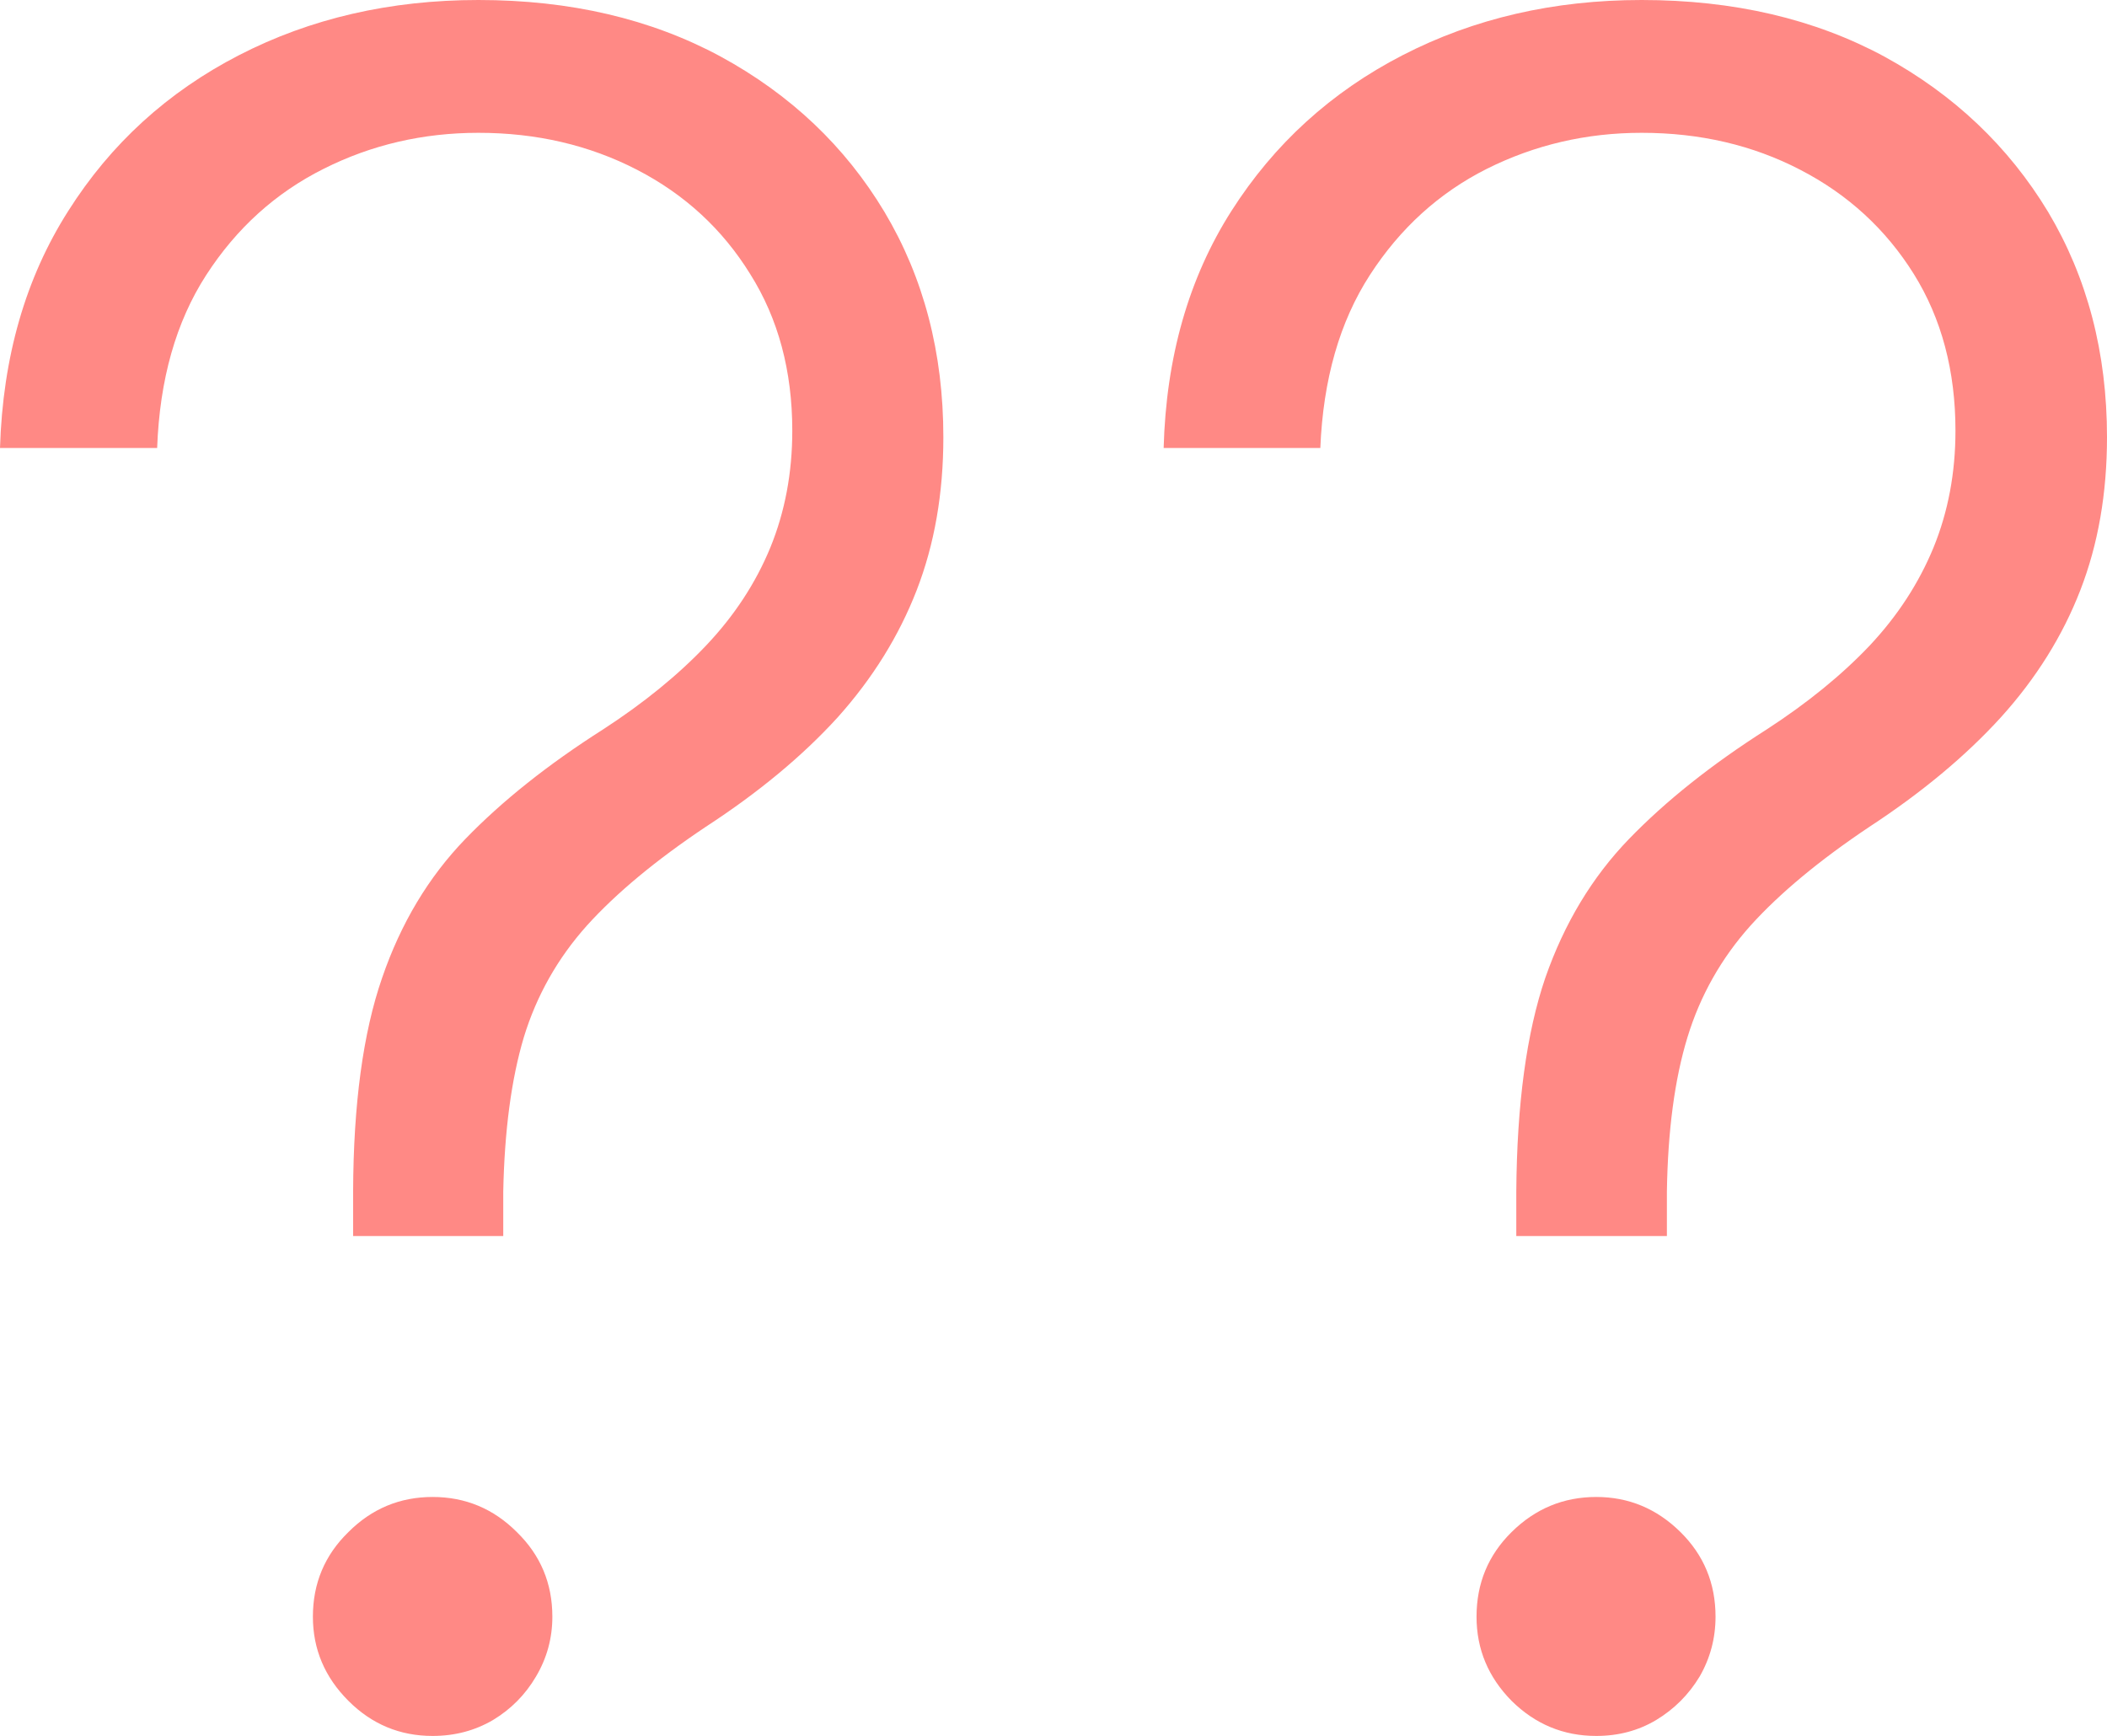
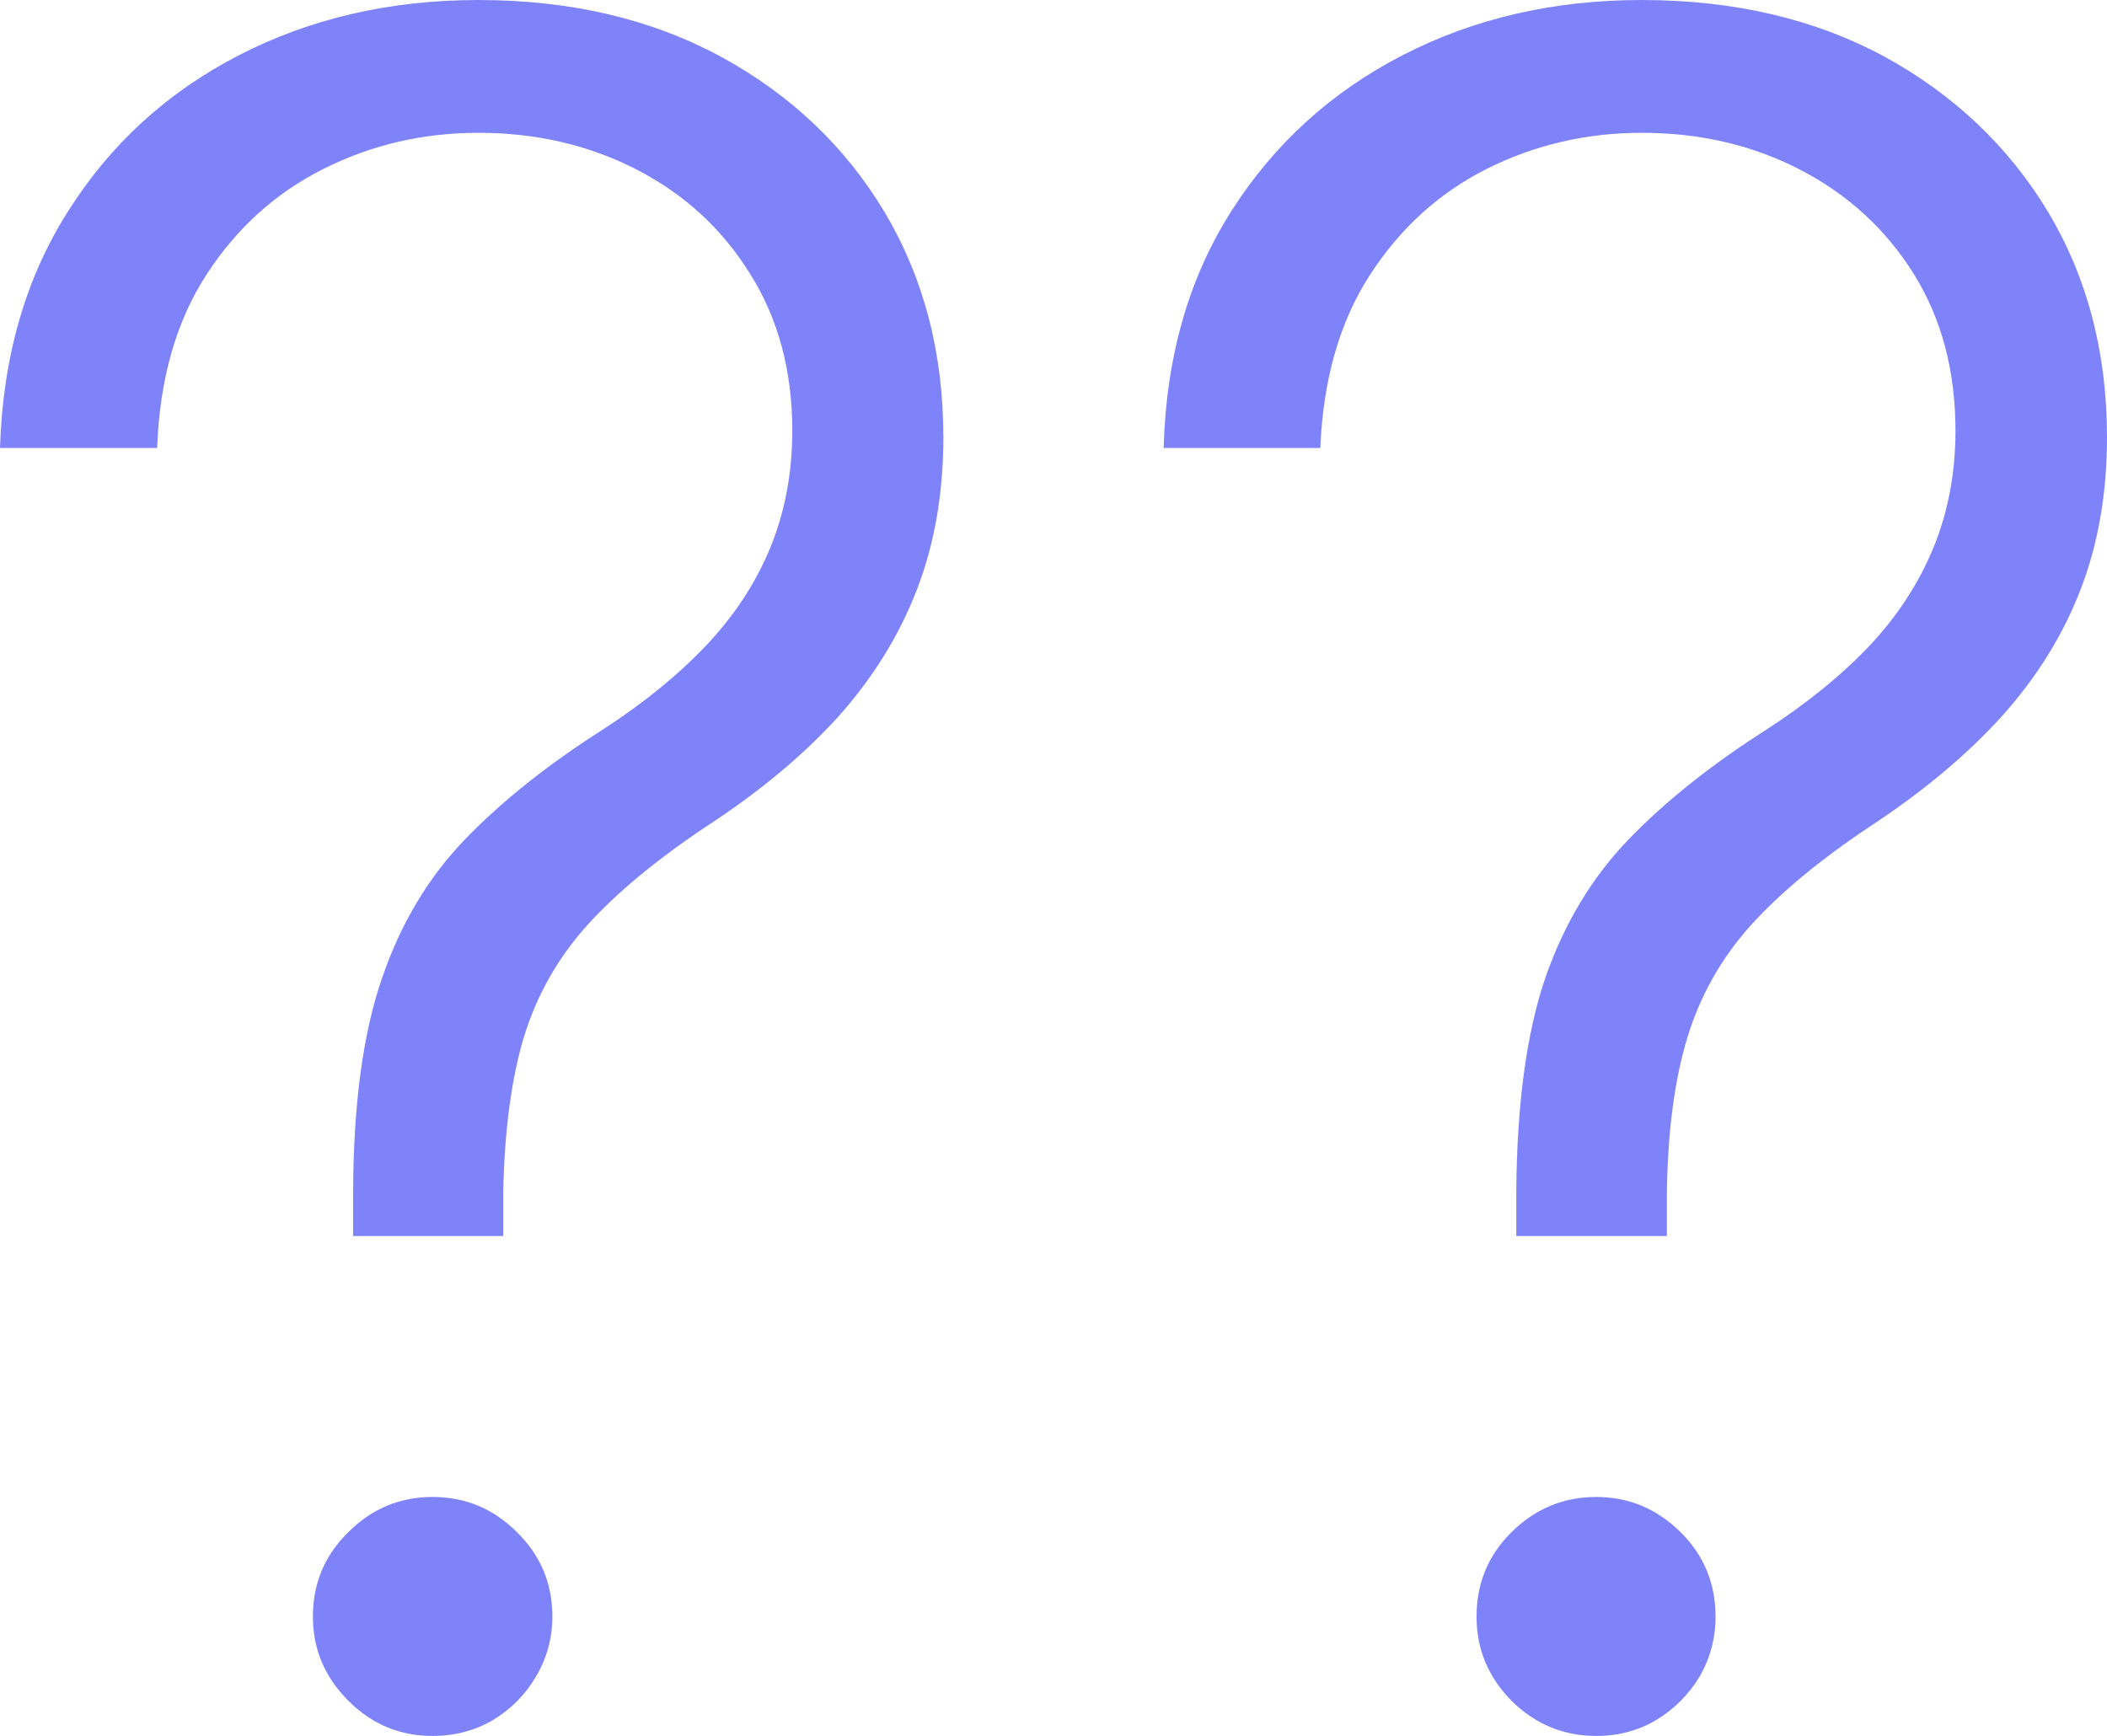
<svg xmlns="http://www.w3.org/2000/svg" viewBox="0 11.58 45.05 37.12" data-asc="0.96875" width="45.05" height="37.12">
  <defs />
-   <g fill="#ff8985">
+   <g fill="#7f83fa">
    <g transform="translate(0, 0)">
      <path d="M7.55 38.01L7.55 37.06Q7.56 34.25 8.17 32.49Q8.77 30.74 9.95 29.52Q11.13 28.30 12.89 27.18Q14.20 26.33 15.10 25.38Q16.00 24.43 16.47 23.29Q16.94 22.14 16.94 20.79Q16.94 18.87 16.04 17.44Q15.15 16.00 13.62 15.21Q12.09 14.42 10.23 14.42Q8.45 14.42 6.92 15.19Q5.38 15.96 4.41 17.46Q3.44 18.96 3.36 21.16L0 21.16Q0.09 18.24 1.46 16.09Q2.82 13.94 5.11 12.76Q7.40 11.58 10.23 11.58Q13.17 11.58 15.41 12.79Q17.65 14.01 18.91 16.11Q20.17 18.22 20.17 20.93Q20.17 22.73 19.60 24.20Q19.03 25.67 17.91 26.92Q16.78 28.16 15.09 29.26Q13.49 30.33 12.55 31.37Q11.61 32.42 11.20 33.76Q10.80 35.10 10.76 37.06L10.76 38.01L7.55 38.01M9.25 48.70Q8.20 48.70 7.45 47.95Q6.69 47.19 6.69 46.15Q6.69 45.08 7.45 44.34Q8.20 43.59 9.25 43.59Q10.30 43.59 11.05 44.34Q11.81 45.08 11.81 46.15Q11.81 46.84 11.46 47.43Q11.12 48.01 10.54 48.36Q9.96 48.70 9.25 48.70ZM32.42 38.01L32.42 37.06Q32.44 34.25 33.04 32.49Q33.65 30.74 34.83 29.52Q36.01 28.30 37.77 27.18Q39.08 26.33 39.98 25.38Q40.87 24.43 41.34 23.29Q41.81 22.14 41.81 20.79Q41.81 18.87 40.92 17.44Q40.02 16.00 38.49 15.21Q36.97 14.42 35.10 14.42Q33.33 14.42 31.79 15.19Q30.26 15.96 29.29 17.46Q28.32 18.96 28.23 21.16L24.88 21.16Q24.96 18.24 26.33 16.09Q27.70 13.94 29.99 12.76Q32.28 11.58 35.10 11.58Q38.05 11.58 40.29 12.79Q42.52 14.01 43.79 16.11Q45.05 18.22 45.05 20.93Q45.05 22.73 44.48 24.20Q43.91 25.67 42.78 26.92Q41.65 28.16 39.97 29.26Q38.37 30.33 37.43 31.37Q36.49 32.42 36.08 33.76Q35.67 35.10 35.64 37.06L35.64 38.01L32.42 38.01M34.13 48.70Q33.08 48.70 32.32 47.95Q31.57 47.19 31.57 46.15Q31.57 45.08 32.32 44.34Q33.08 43.59 34.13 43.59Q35.17 43.59 35.93 44.34Q36.68 45.08 36.68 46.15Q36.68 46.84 36.34 47.43Q35.99 48.01 35.41 48.36Q34.84 48.70 34.13 48.70Z" />
    </g>
  </g>
</svg>
